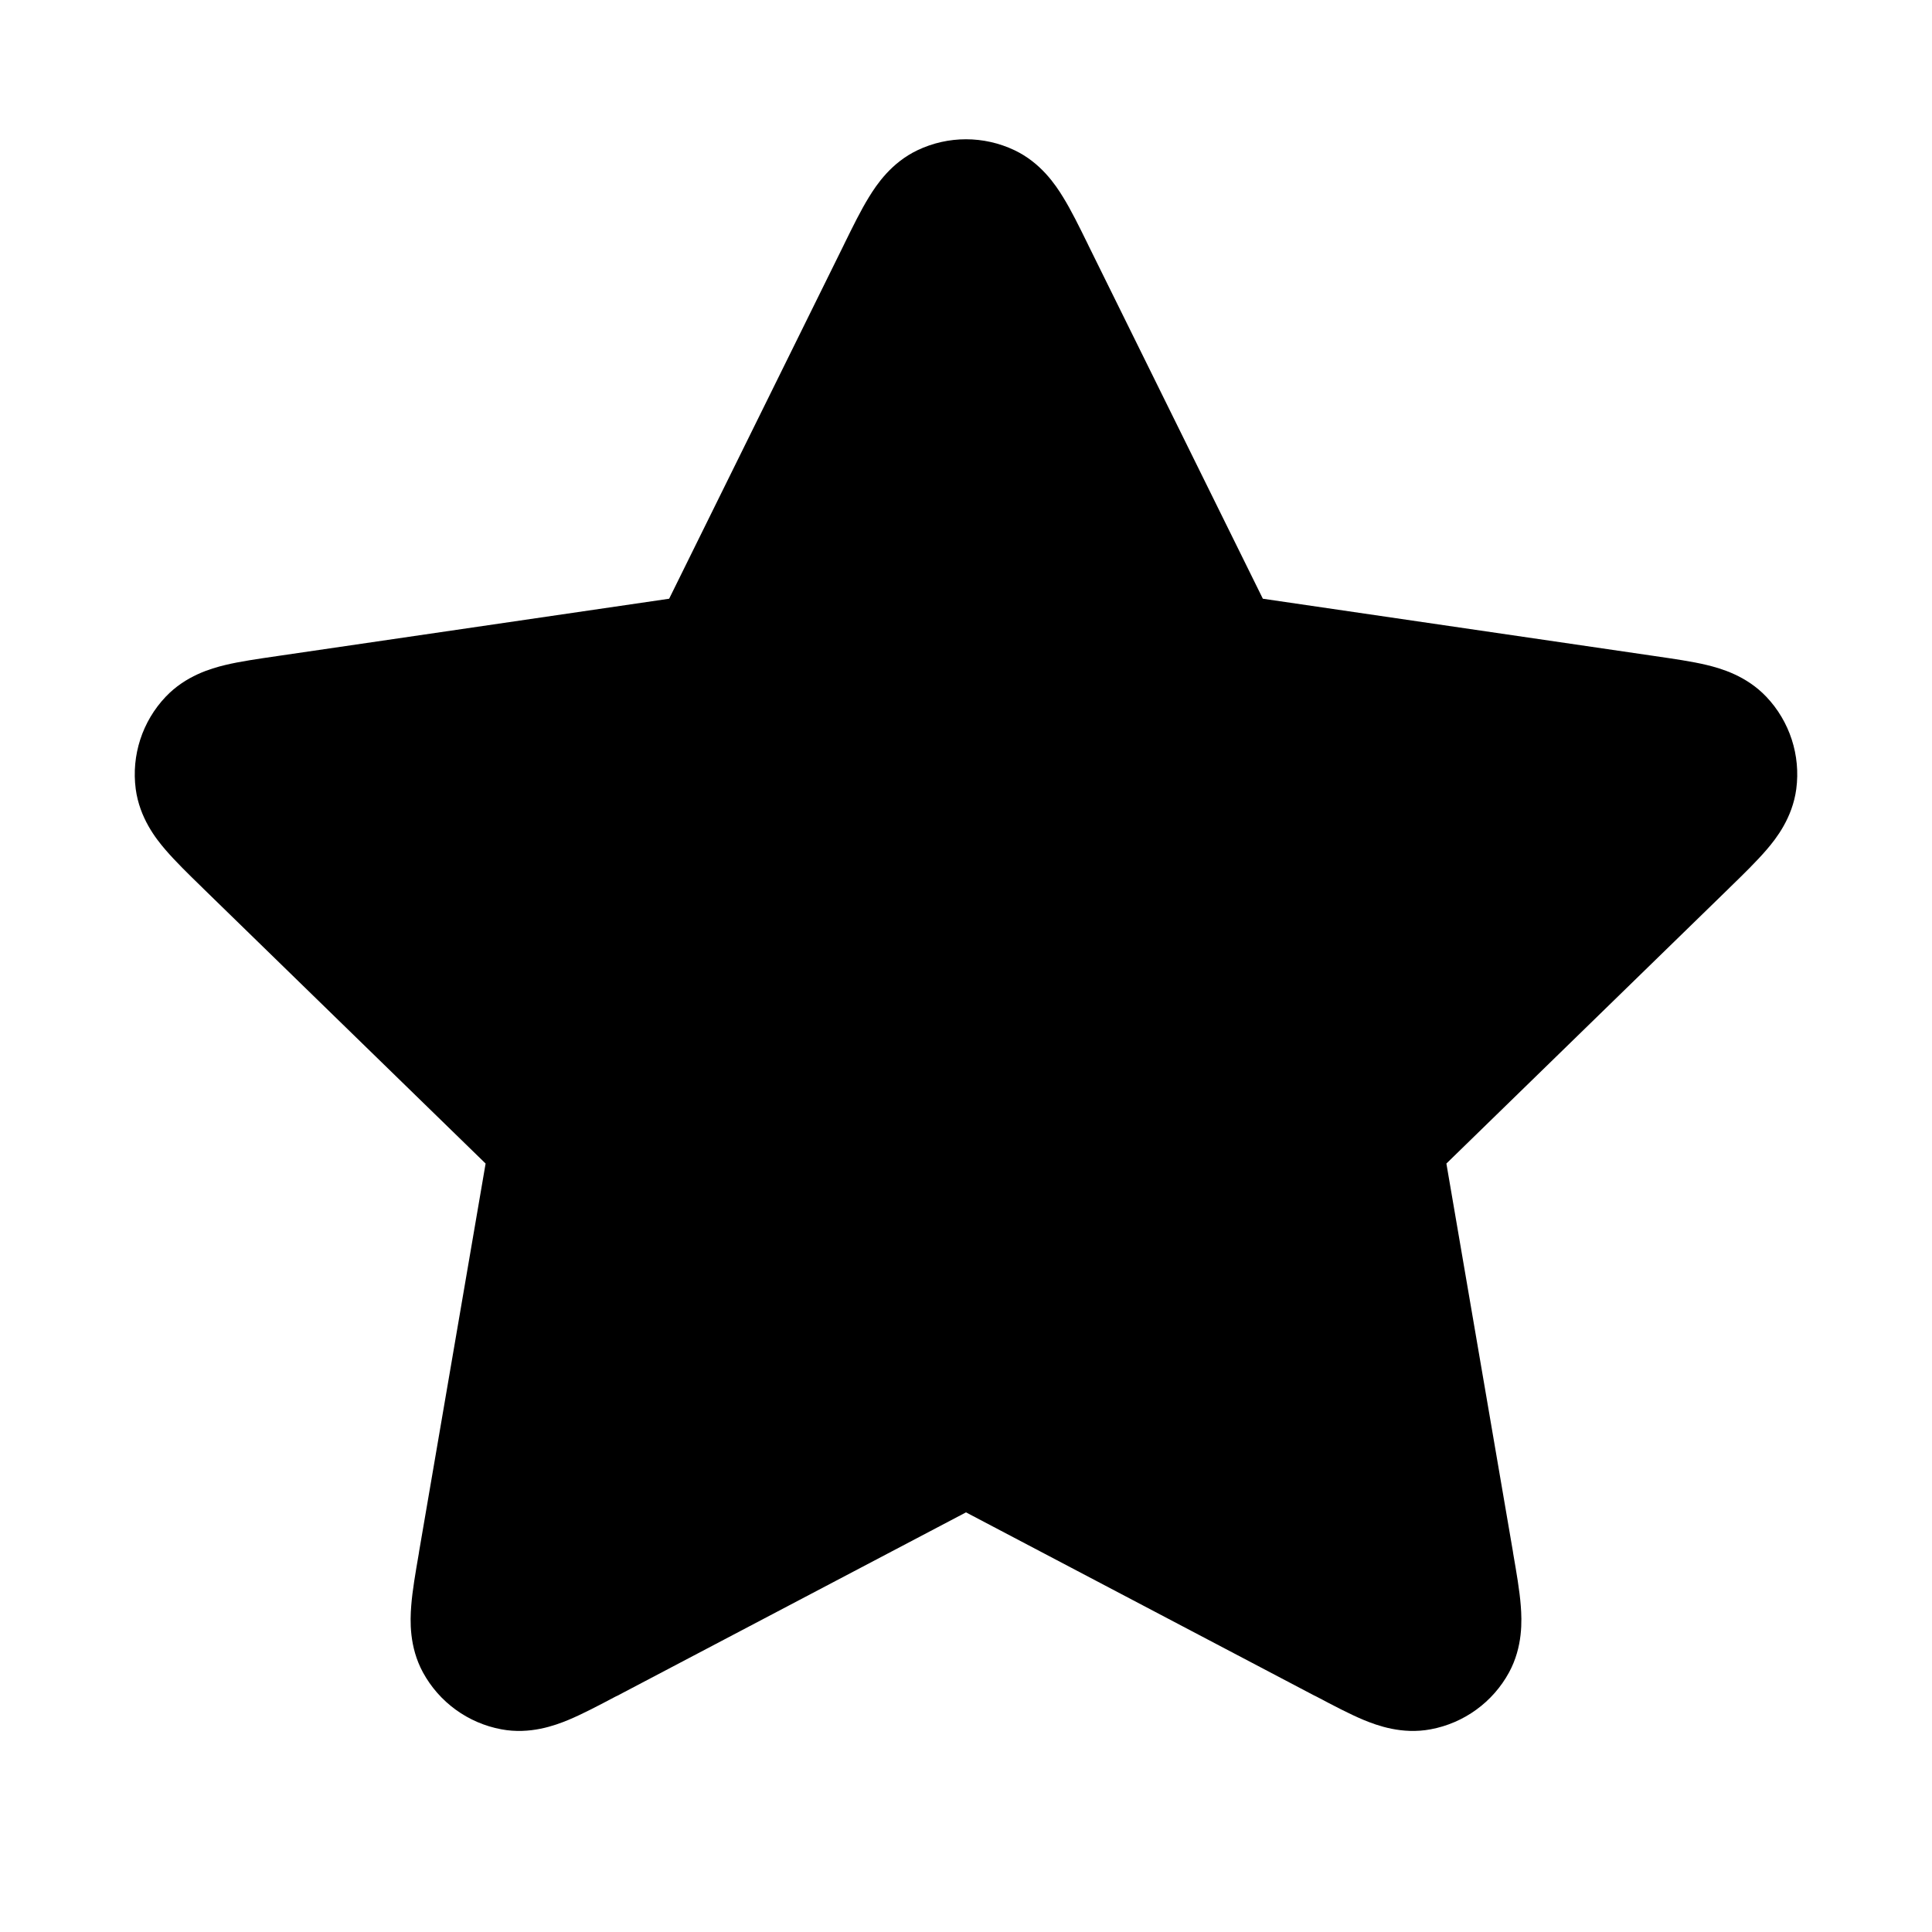
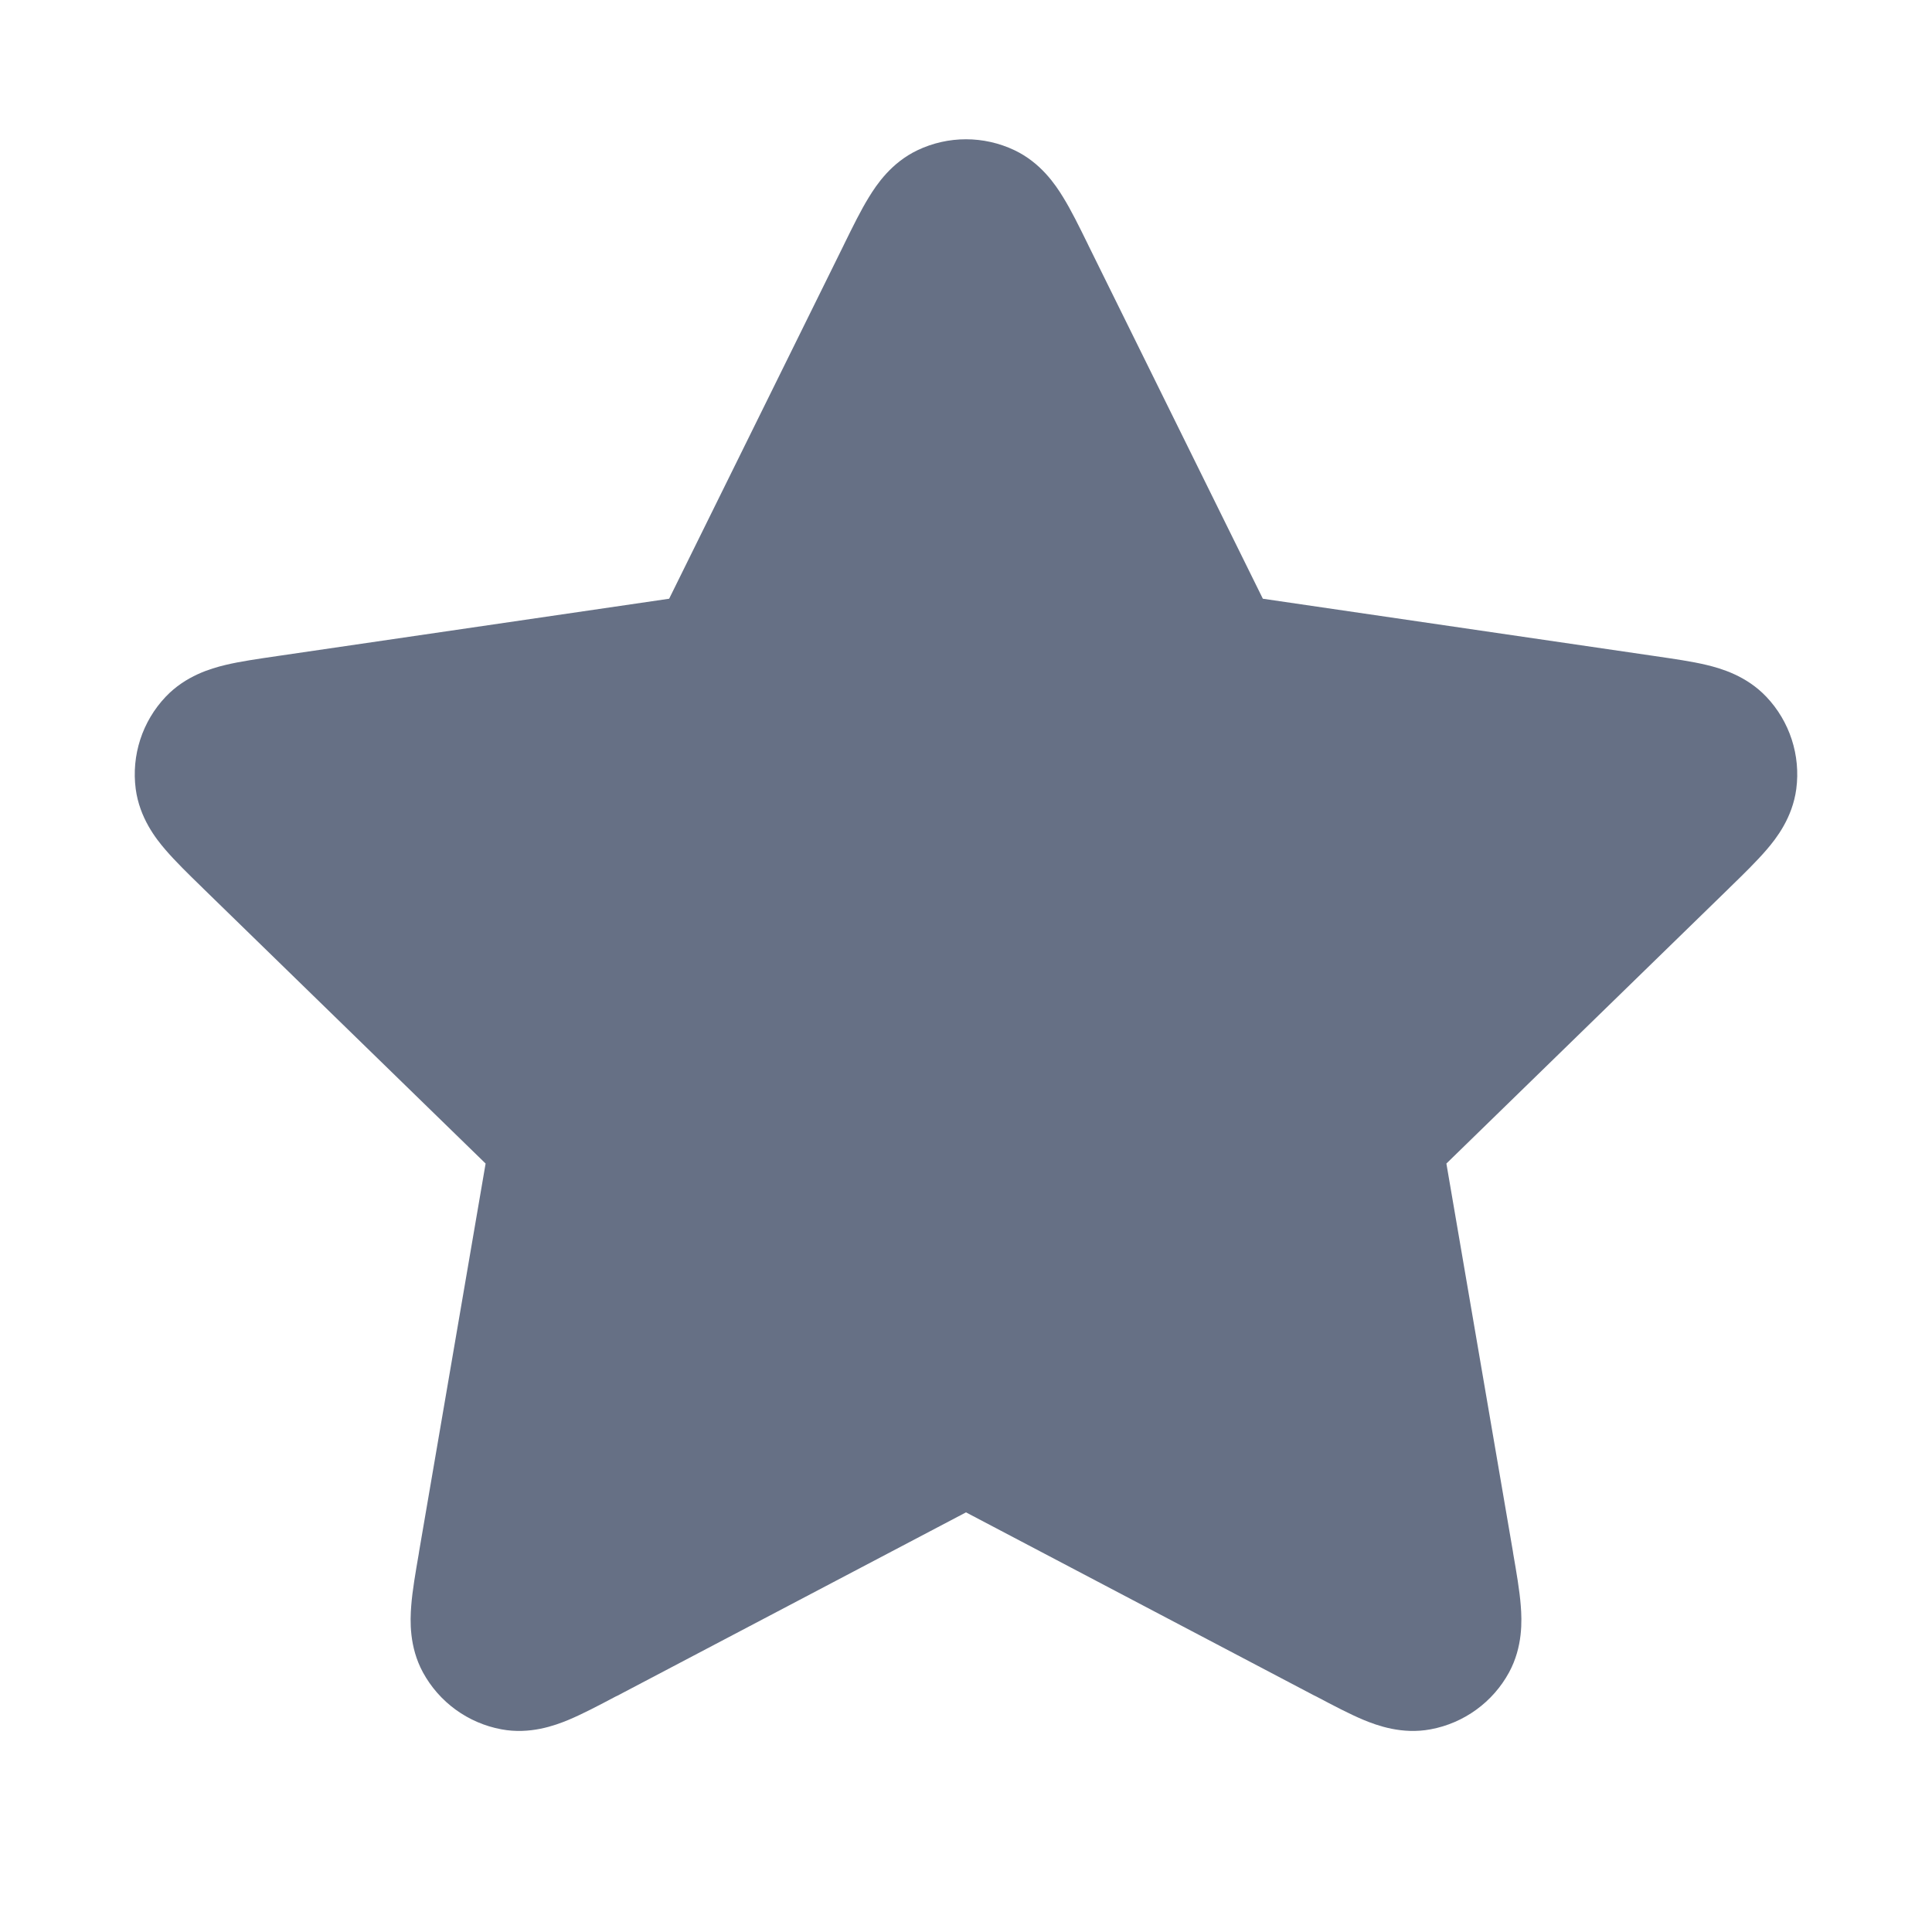
- <svg xmlns="http://www.w3.org/2000/svg" width="20" height="20" viewBox="0 0 20 20" fill="fill">
-   <path d="M2.11 9.204L2.634 8.667L2.11 9.204L5.027 12.045L4.339 16.058L4.335 16.085C4.302 16.276 4.269 16.465 4.257 16.623C4.245 16.776 4.235 17.048 4.378 17.312C4.546 17.621 4.845 17.838 5.191 17.902C5.486 17.957 5.742 17.863 5.883 17.805C6.029 17.744 6.2 17.654 6.37 17.564L6.395 17.552L10 15.656L13.605 17.552L13.63 17.564C13.8 17.654 13.971 17.744 14.117 17.805C14.258 17.863 14.514 17.957 14.809 17.902C15.155 17.838 15.454 17.621 15.622 17.312C15.765 17.048 15.755 16.776 15.743 16.623C15.731 16.465 15.698 16.276 15.665 16.085L15.661 16.058L14.973 12.045L17.89 9.204L17.909 9.185C18.047 9.051 18.185 8.916 18.288 8.796C18.388 8.68 18.555 8.466 18.595 8.168C18.641 7.819 18.527 7.468 18.285 7.213C18.078 6.995 17.817 6.92 17.668 6.884C17.515 6.847 17.324 6.82 17.133 6.792L17.106 6.788L13.073 6.198L11.27 2.546L11.258 2.521C11.173 2.348 11.088 2.175 11.005 2.041C10.925 1.91 10.773 1.684 10.502 1.555C10.184 1.404 9.815 1.404 9.498 1.555C9.227 1.684 9.075 1.91 8.995 2.041C8.912 2.175 8.827 2.348 8.742 2.521C8.738 2.529 8.734 2.538 8.73 2.546L6.927 6.198L2.894 6.788C2.885 6.789 2.876 6.79 2.867 6.792C2.676 6.82 2.485 6.847 2.332 6.884C2.183 6.92 1.922 6.995 1.715 7.213C1.473 7.468 1.359 7.819 1.405 8.168C1.445 8.466 1.612 8.68 1.712 8.796C1.815 8.916 1.953 9.051 2.091 9.185C2.097 9.192 2.104 9.198 2.11 9.204Z" stroke="strike" stroke-width="1.5" stroke-linecap="round" stroke-linejoin="round" />
+ <svg xmlns="http://www.w3.org/2000/svg" width="20" height="20" viewBox="0 0 20 20" fill="#667085">
+   <path d="M2.11 9.204L2.634 8.667L2.11 9.204L5.027 12.045L4.339 16.058L4.335 16.085C4.302 16.276 4.269 16.465 4.257 16.623C4.245 16.776 4.235 17.048 4.378 17.312C4.546 17.621 4.845 17.838 5.191 17.902C5.486 17.957 5.742 17.863 5.883 17.805C6.029 17.744 6.2 17.654 6.37 17.564L6.395 17.552L10 15.656L13.605 17.552L13.63 17.564C13.8 17.654 13.971 17.744 14.117 17.805C14.258 17.863 14.514 17.957 14.809 17.902C15.155 17.838 15.454 17.621 15.622 17.312C15.765 17.048 15.755 16.776 15.743 16.623C15.731 16.465 15.698 16.276 15.665 16.085L15.661 16.058L14.973 12.045L17.89 9.204L17.909 9.185C18.047 9.051 18.185 8.916 18.288 8.796C18.388 8.68 18.555 8.466 18.595 8.168C18.641 7.819 18.527 7.468 18.285 7.213C18.078 6.995 17.817 6.92 17.668 6.884C17.515 6.847 17.324 6.82 17.133 6.792L17.106 6.788L13.073 6.198L11.27 2.546L11.258 2.521C11.173 2.348 11.088 2.175 11.005 2.041C10.925 1.91 10.773 1.684 10.502 1.555C10.184 1.404 9.815 1.404 9.498 1.555C9.227 1.684 9.075 1.91 8.995 2.041C8.912 2.175 8.827 2.348 8.742 2.521C8.738 2.529 8.734 2.538 8.73 2.546L6.927 6.198L2.894 6.788C2.885 6.789 2.876 6.79 2.867 6.792C2.676 6.82 2.485 6.847 2.332 6.884C2.183 6.92 1.922 6.995 1.715 7.213C1.473 7.468 1.359 7.819 1.405 8.168C1.445 8.466 1.612 8.68 1.712 8.796C1.815 8.916 1.953 9.051 2.091 9.185C2.097 9.192 2.104 9.198 2.11 9.204Z" stroke="stroke" stroke-width="1.5" stroke-linecap="round" stroke-linejoin="round" />
</svg>
